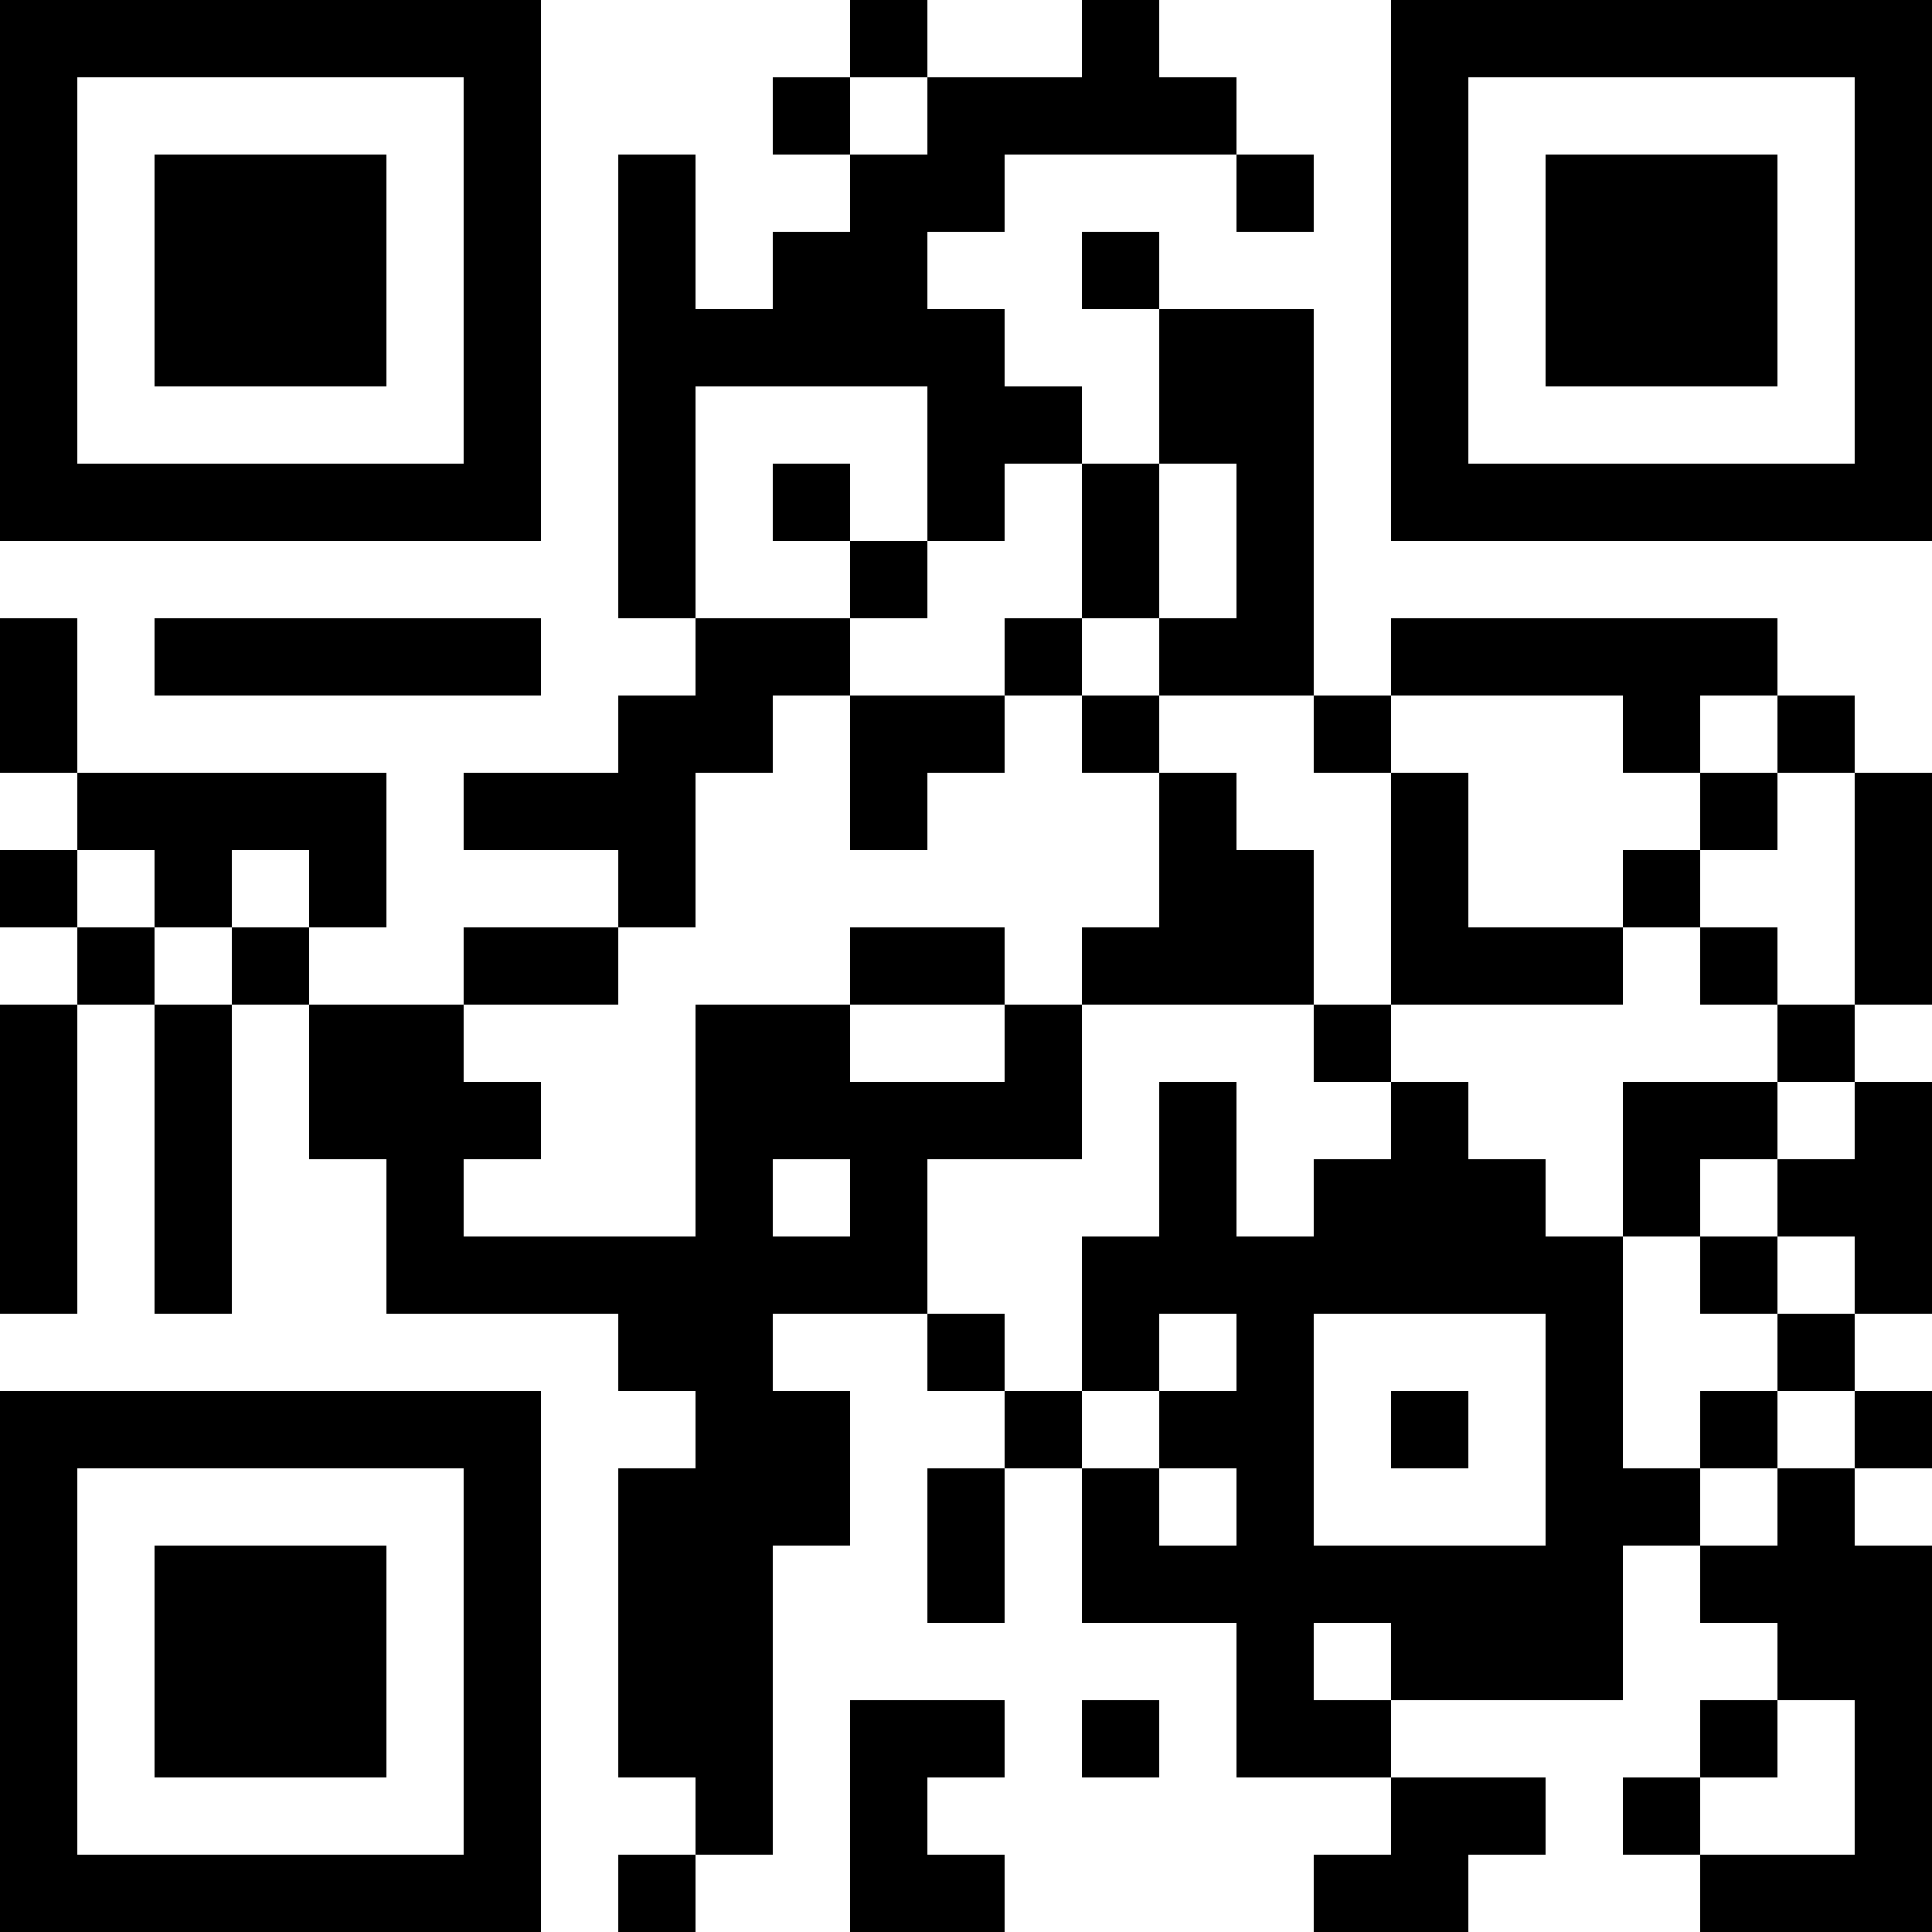
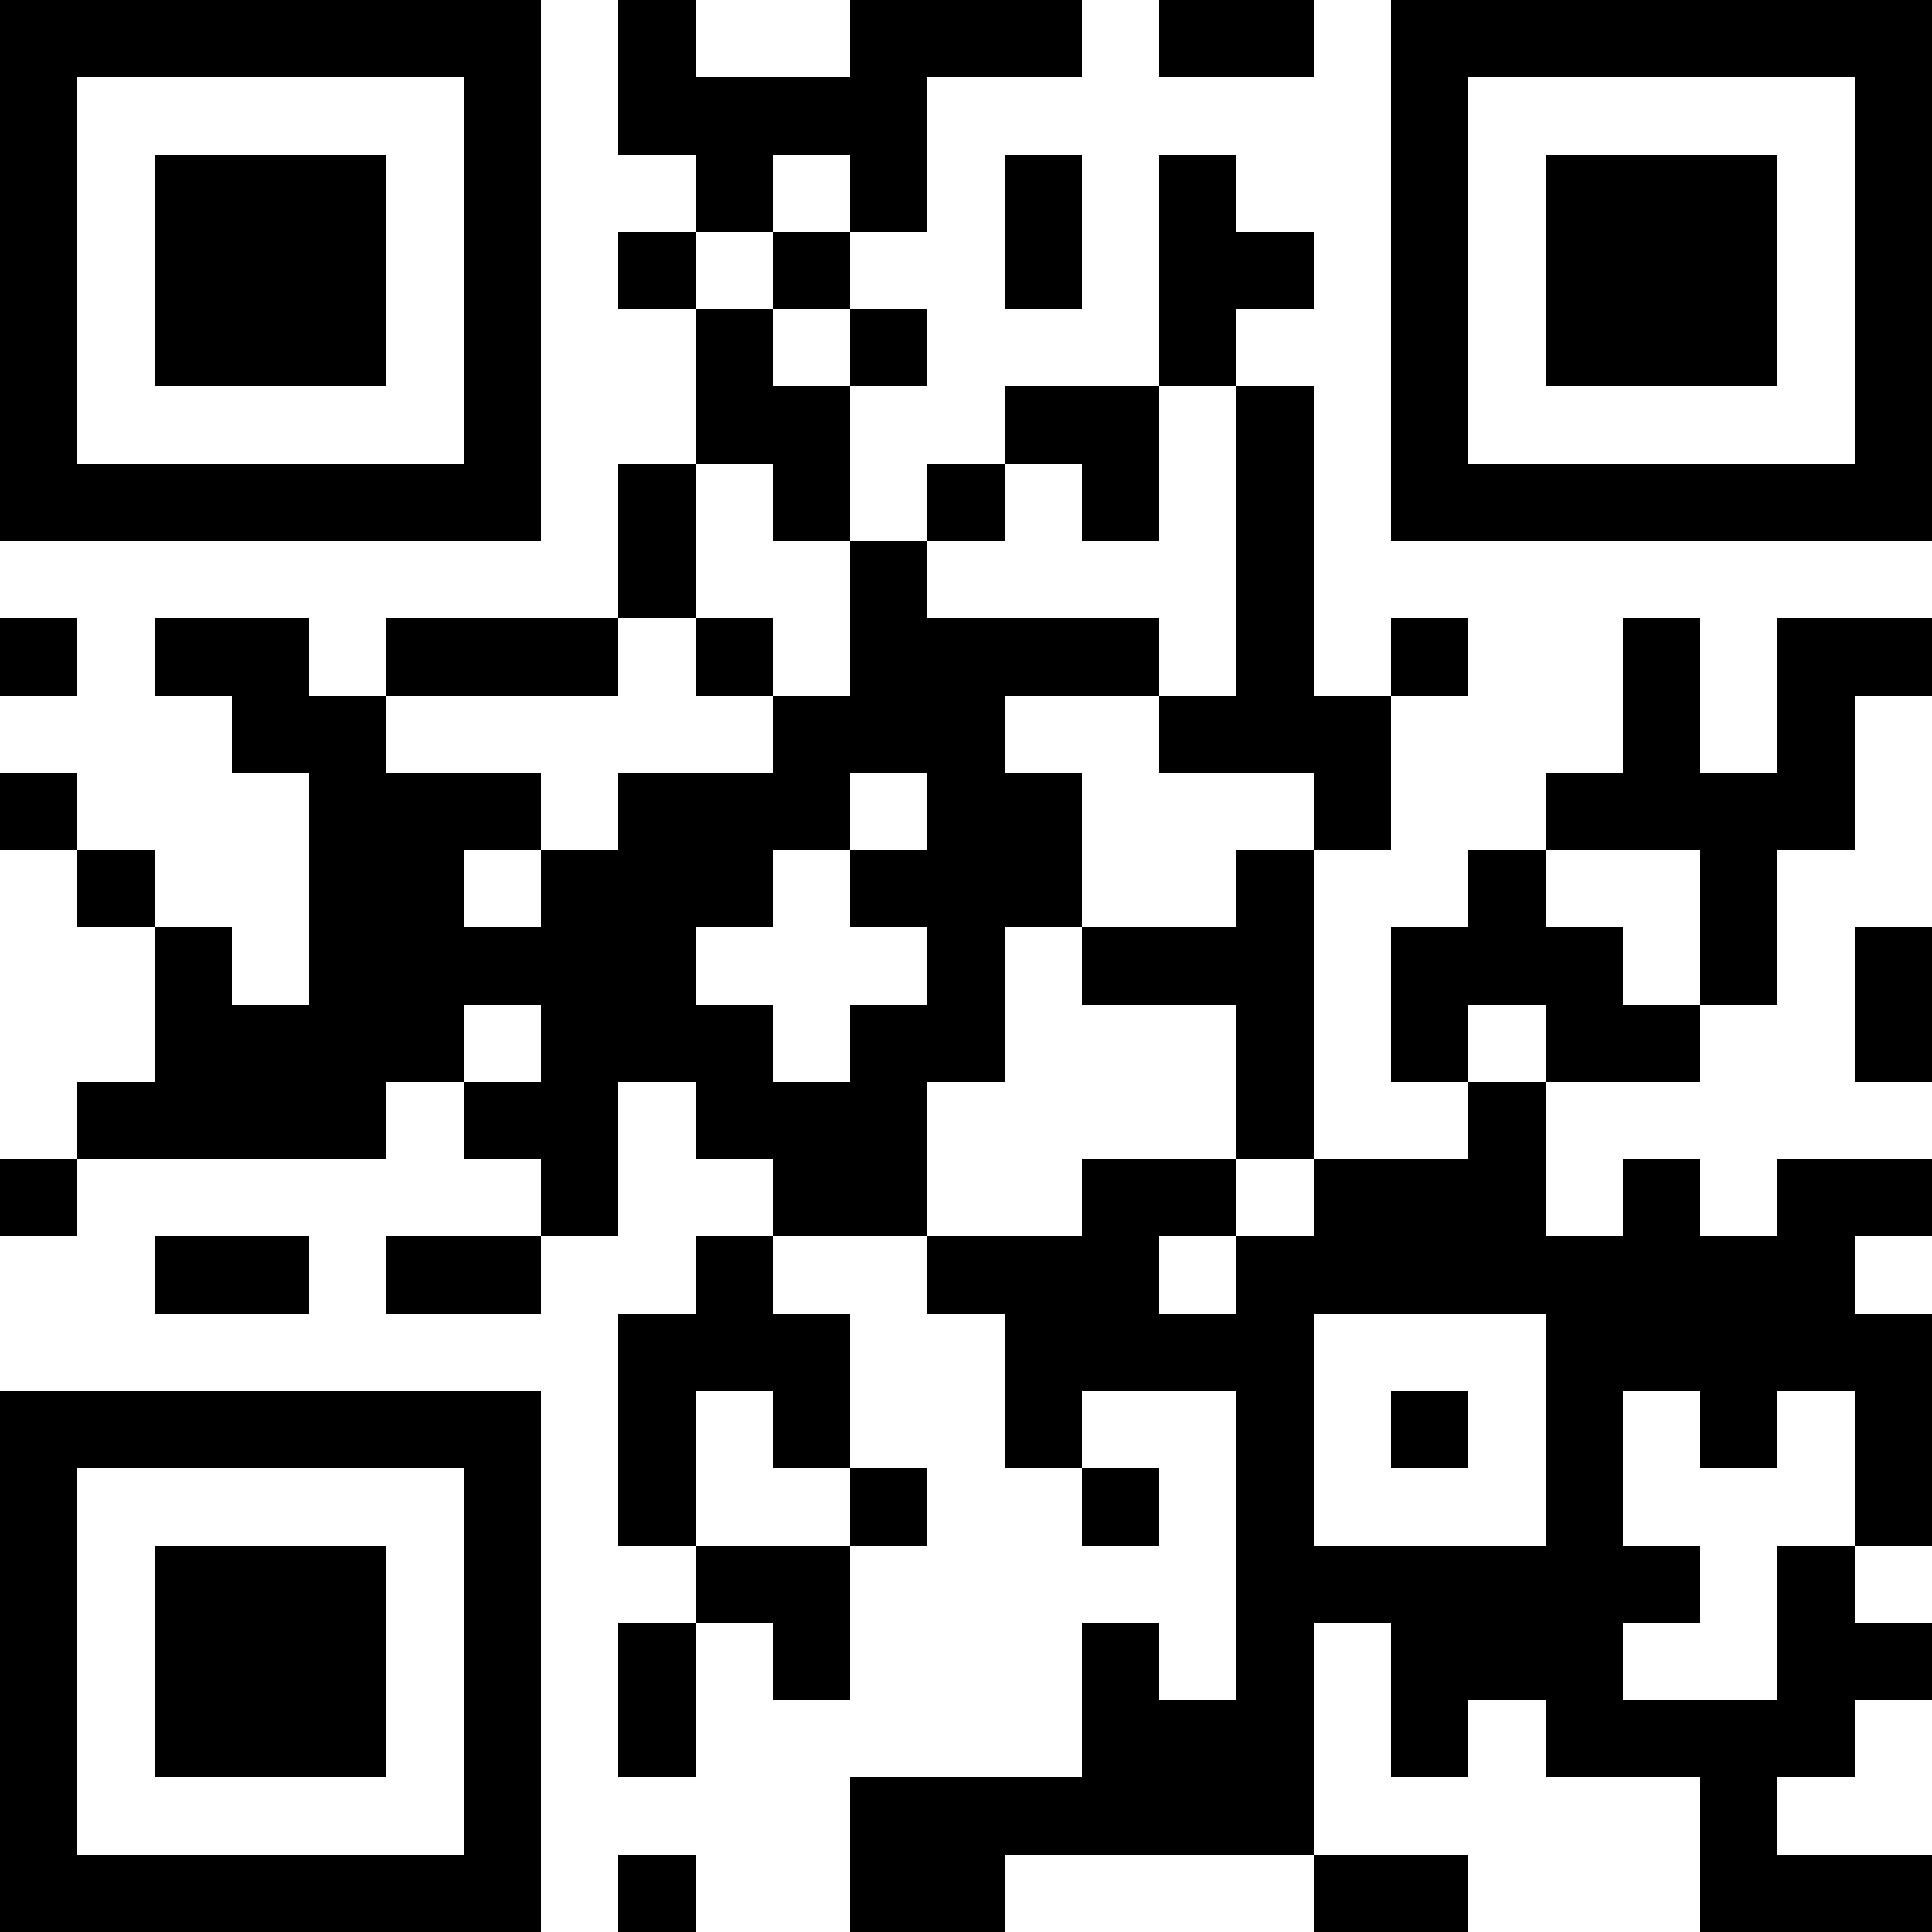
<svg xmlns="http://www.w3.org/2000/svg" version="1.1" width="200" height="200" viewBox="0 0 200 200">
  <rect x="0" y="0" width="200" height="200" fill="#ffffff" />
  <g transform="scale(8)">
    <g transform="translate(0,0)">
-       <path fill-rule="evenodd" d="M11 0L11 1L10 1L10 2L11 2L11 3L10 3L10 4L9 4L9 2L8 2L8 8L9 8L9 9L8 9L8 10L6 10L6 11L8 11L8 12L6 12L6 13L4 13L4 12L5 12L5 10L1 10L1 8L0 8L0 10L1 10L1 11L0 11L0 12L1 12L1 13L0 13L0 17L1 17L1 13L2 13L2 17L3 17L3 13L4 13L4 15L5 15L5 17L8 17L8 18L9 18L9 19L8 19L8 23L9 23L9 24L8 24L8 25L9 25L9 24L10 24L10 20L11 20L11 18L10 18L10 17L12 17L12 18L13 18L13 19L12 19L12 21L13 21L13 19L14 19L14 21L16 21L16 23L18 23L18 24L17 24L17 25L19 25L19 24L20 24L20 23L18 23L18 22L21 22L21 20L22 20L22 21L23 21L23 22L22 22L22 23L21 23L21 24L22 24L22 25L25 25L25 20L24 20L24 19L25 19L25 18L24 18L24 17L25 17L25 14L24 14L24 13L25 13L25 10L24 10L24 9L23 9L23 8L18 8L18 9L17 9L17 4L15 4L15 3L14 3L14 4L15 4L15 6L14 6L14 5L13 5L13 4L12 4L12 3L13 3L13 2L16 2L16 3L17 3L17 2L16 2L16 1L15 1L15 0L14 0L14 1L12 1L12 0ZM11 1L11 2L12 2L12 1ZM9 5L9 8L11 8L11 9L10 9L10 10L9 10L9 12L8 12L8 13L6 13L6 14L7 14L7 15L6 15L6 16L9 16L9 13L11 13L11 14L13 14L13 13L14 13L14 15L12 15L12 17L13 17L13 18L14 18L14 19L15 19L15 20L16 20L16 19L15 19L15 18L16 18L16 17L15 17L15 18L14 18L14 16L15 16L15 14L16 14L16 16L17 16L17 15L18 15L18 14L19 14L19 15L20 15L20 16L21 16L21 19L22 19L22 20L23 20L23 19L24 19L24 18L23 18L23 17L24 17L24 16L23 16L23 15L24 15L24 14L23 14L23 13L24 13L24 10L23 10L23 9L22 9L22 10L21 10L21 9L18 9L18 10L17 10L17 9L15 9L15 8L16 8L16 6L15 6L15 8L14 8L14 6L13 6L13 7L12 7L12 5ZM10 6L10 7L11 7L11 8L12 8L12 7L11 7L11 6ZM2 8L2 9L7 9L7 8ZM13 8L13 9L11 9L11 11L12 11L12 10L13 10L13 9L14 9L14 10L15 10L15 12L14 12L14 13L17 13L17 14L18 14L18 13L21 13L21 12L22 12L22 13L23 13L23 12L22 12L22 11L23 11L23 10L22 10L22 11L21 11L21 12L19 12L19 10L18 10L18 13L17 13L17 11L16 11L16 10L15 10L15 9L14 9L14 8ZM1 11L1 12L2 12L2 13L3 13L3 12L4 12L4 11L3 11L3 12L2 12L2 11ZM11 12L11 13L13 13L13 12ZM21 14L21 16L22 16L22 17L23 17L23 16L22 16L22 15L23 15L23 14ZM10 15L10 16L11 16L11 15ZM17 17L17 20L20 20L20 17ZM18 18L18 19L19 19L19 18ZM22 18L22 19L23 19L23 18ZM17 21L17 22L18 22L18 21ZM11 22L11 25L13 25L13 24L12 24L12 23L13 23L13 22ZM14 22L14 23L15 23L15 22ZM23 22L23 23L22 23L22 24L24 24L24 22ZM0 0L0 7L7 7L7 0ZM1 1L1 6L6 6L6 1ZM2 2L2 5L5 5L5 2ZM18 0L18 7L25 7L25 0ZM19 1L19 6L24 6L24 1ZM20 2L20 5L23 5L23 2ZM0 18L0 25L7 25L7 18ZM1 19L1 24L6 24L6 19ZM2 20L2 23L5 23L5 20Z" fill="#000000" />
+       <path fill-rule="evenodd" d="M8 0L8 2L9 2L9 3L8 3L8 4L9 4L9 6L8 6L8 8L5 8L5 9L4 9L4 8L2 8L2 9L3 9L3 10L4 10L4 13L3 13L3 12L2 12L2 11L1 11L1 10L0 10L0 11L1 11L1 12L2 12L2 14L1 14L1 15L0 15L0 16L1 16L1 15L5 15L5 14L6 14L6 15L7 15L7 16L5 16L5 17L7 17L7 16L8 16L8 14L9 14L9 15L10 15L10 16L9 16L9 17L8 17L8 20L9 20L9 21L8 21L8 23L9 23L9 21L10 21L10 22L11 22L11 20L12 20L12 19L11 19L11 17L10 17L10 16L12 16L12 17L13 17L13 19L14 19L14 20L15 20L15 19L14 19L14 18L16 18L16 22L15 22L15 21L14 21L14 23L11 23L11 25L13 25L13 24L17 24L17 25L19 25L19 24L17 24L17 21L18 21L18 23L19 23L19 22L20 22L20 23L22 23L22 25L25 25L25 24L23 24L23 23L24 23L24 22L25 22L25 21L24 21L24 20L25 20L25 17L24 17L24 16L25 16L25 15L23 15L23 16L22 16L22 15L21 15L21 16L20 16L20 14L22 14L22 13L23 13L23 11L24 11L24 9L25 9L25 8L23 8L23 10L22 10L22 8L21 8L21 10L20 10L20 11L19 11L19 12L18 12L18 14L19 14L19 15L17 15L17 11L18 11L18 9L19 9L19 8L18 8L18 9L17 9L17 5L16 5L16 4L17 4L17 3L16 3L16 2L15 2L15 5L13 5L13 6L12 6L12 7L11 7L11 5L12 5L12 4L11 4L11 3L12 3L12 1L14 1L14 0L11 0L11 1L9 1L9 0ZM15 0L15 1L17 1L17 0ZM10 2L10 3L9 3L9 4L10 4L10 5L11 5L11 4L10 4L10 3L11 3L11 2ZM13 2L13 4L14 4L14 2ZM15 5L15 7L14 7L14 6L13 6L13 7L12 7L12 8L15 8L15 9L13 9L13 10L14 10L14 12L13 12L13 14L12 14L12 16L14 16L14 15L16 15L16 16L15 16L15 17L16 17L16 16L17 16L17 15L16 15L16 13L14 13L14 12L16 12L16 11L17 11L17 10L15 10L15 9L16 9L16 5ZM9 6L9 8L8 8L8 9L5 9L5 10L7 10L7 11L6 11L6 12L7 12L7 11L8 11L8 10L10 10L10 9L11 9L11 7L10 7L10 6ZM0 8L0 9L1 9L1 8ZM9 8L9 9L10 9L10 8ZM11 10L11 11L10 11L10 12L9 12L9 13L10 13L10 14L11 14L11 13L12 13L12 12L11 12L11 11L12 11L12 10ZM20 11L20 12L21 12L21 13L22 13L22 11ZM24 12L24 14L25 14L25 12ZM6 13L6 14L7 14L7 13ZM19 13L19 14L20 14L20 13ZM2 16L2 17L4 17L4 16ZM17 17L17 20L20 20L20 17ZM9 18L9 20L11 20L11 19L10 19L10 18ZM18 18L18 19L19 19L19 18ZM21 18L21 20L22 20L22 21L21 21L21 22L23 22L23 20L24 20L24 18L23 18L23 19L22 19L22 18ZM8 24L8 25L9 25L9 24ZM0 0L0 7L7 7L7 0ZM1 1L1 6L6 6L6 1ZM2 2L2 5L5 5L5 2ZM18 0L18 7L25 7L25 0ZM19 1L19 6L24 6L24 1ZM20 2L20 5L23 5L23 2ZM0 18L0 25L7 25L7 18ZM1 19L1 24L6 24L6 19ZM2 20L2 23L5 23L5 20Z" fill="#000000" />
    </g>
  </g>
</svg>
